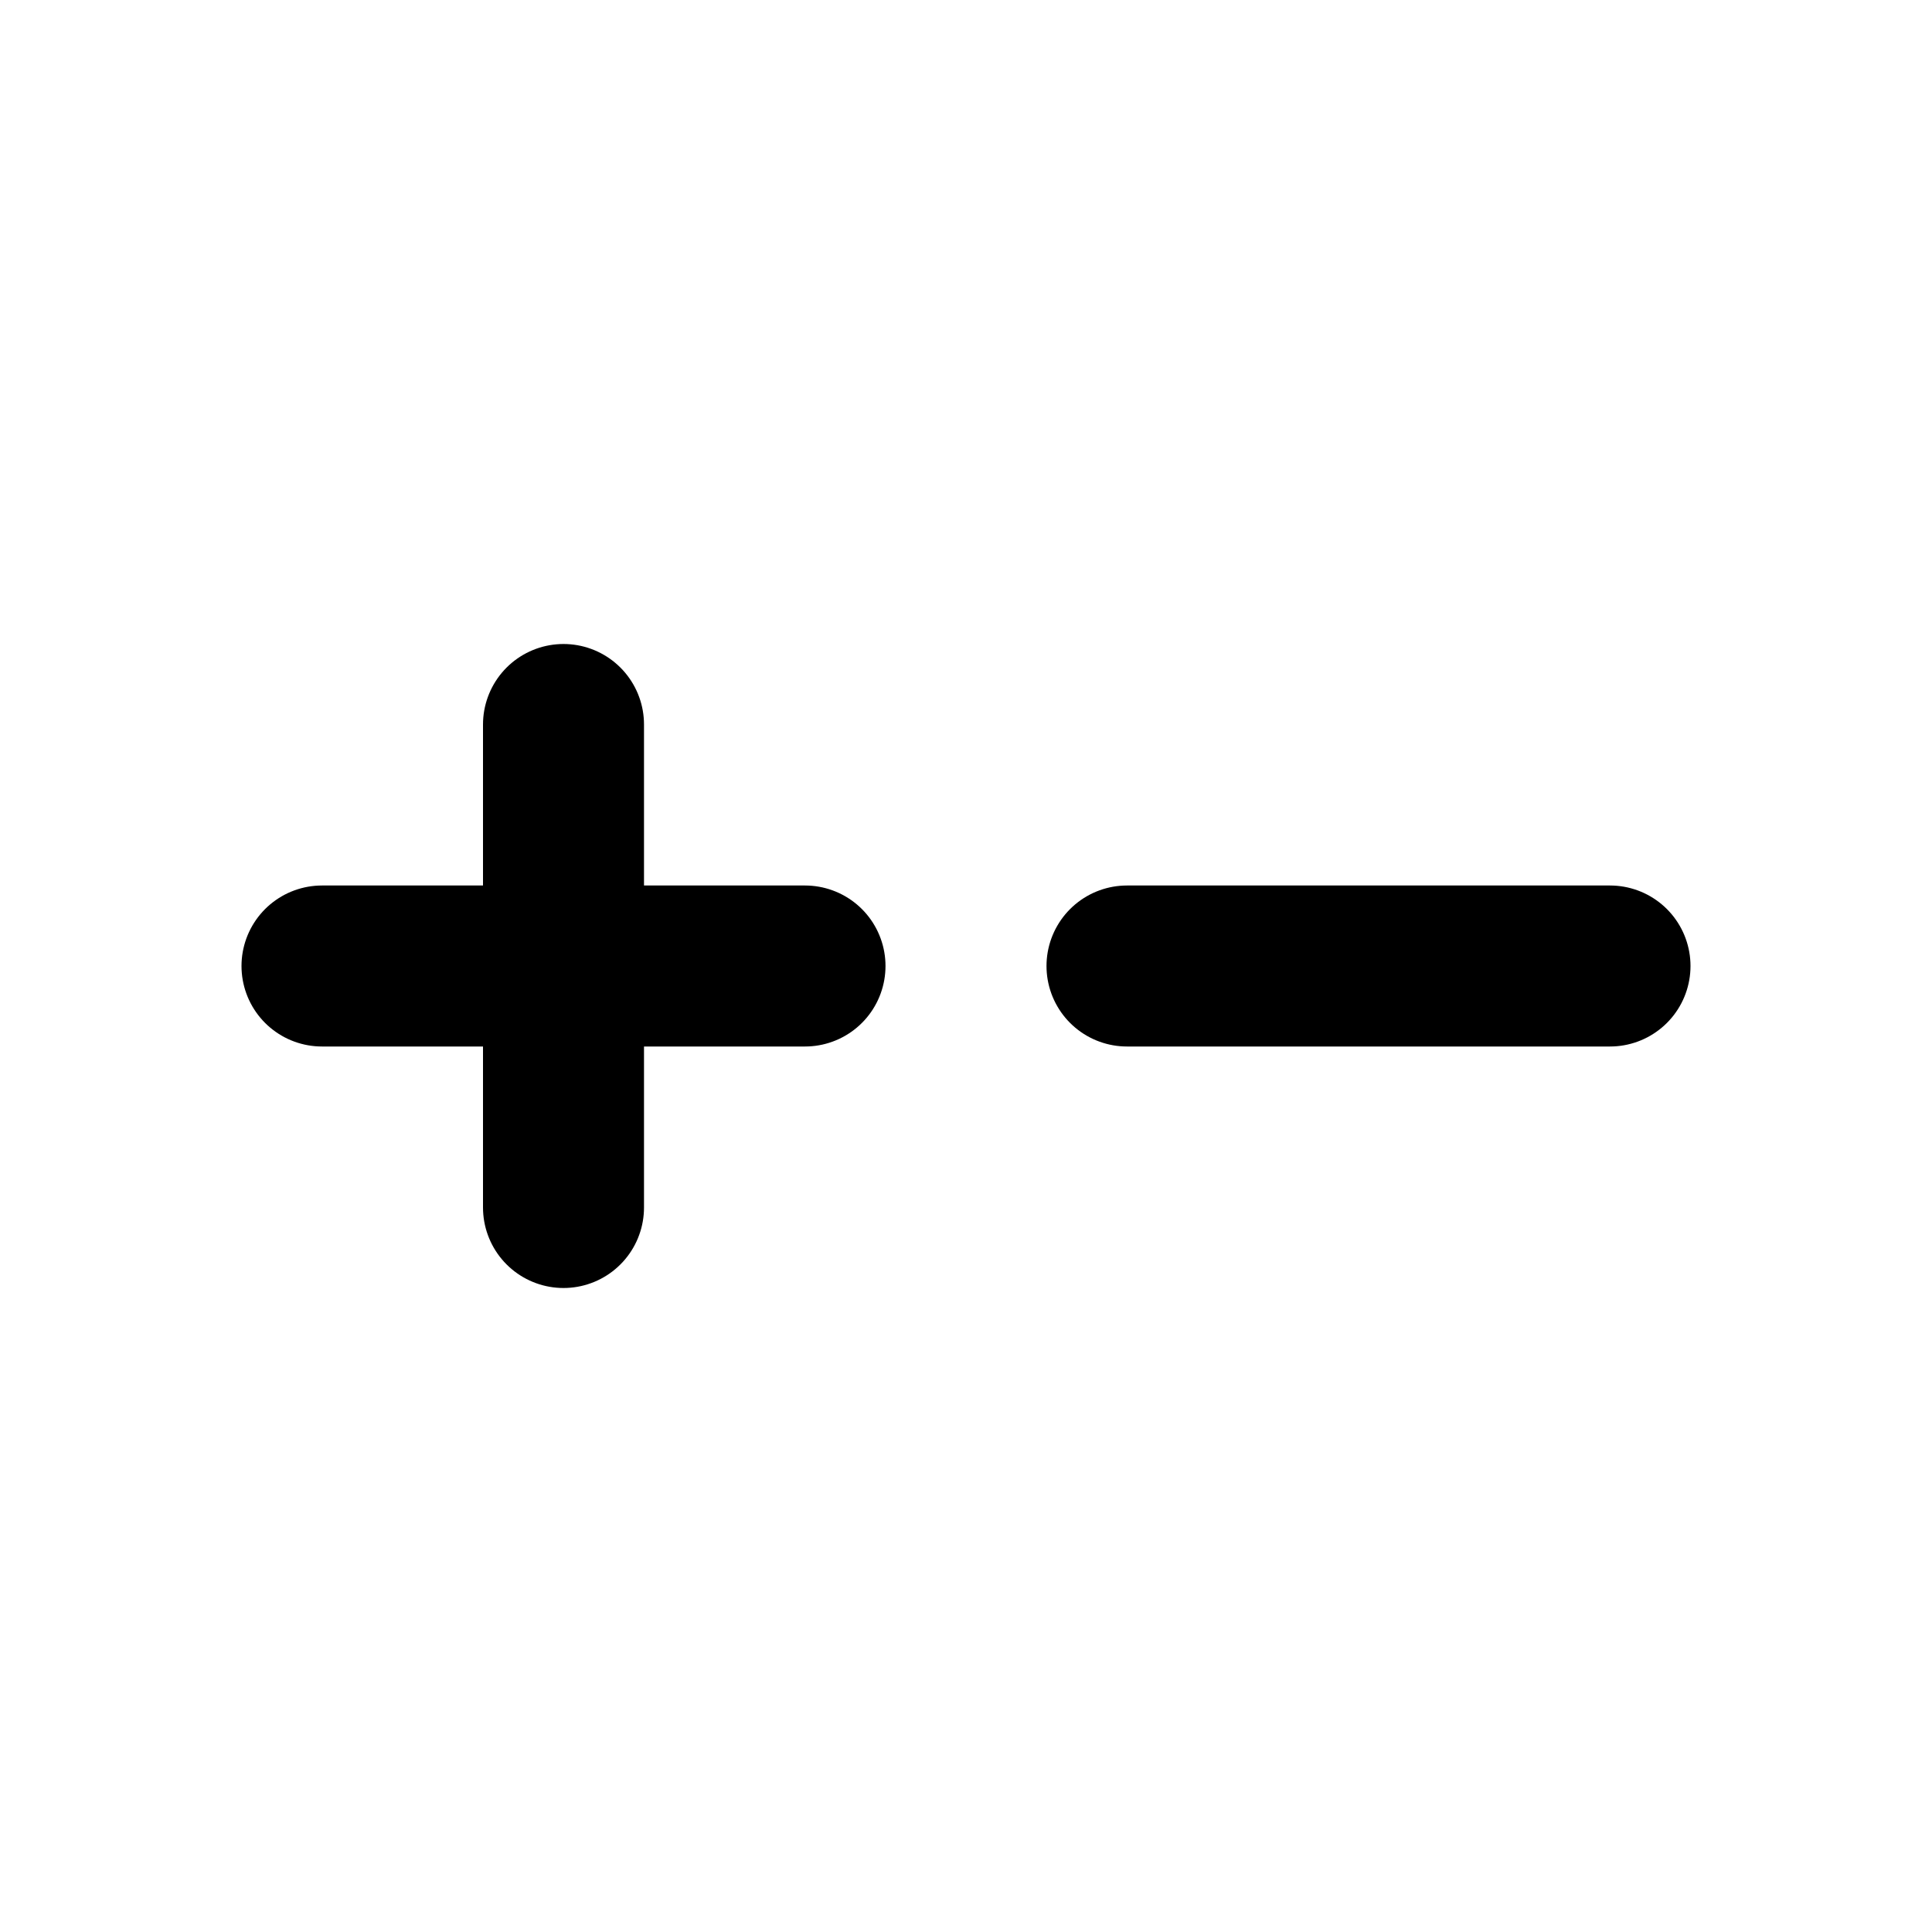
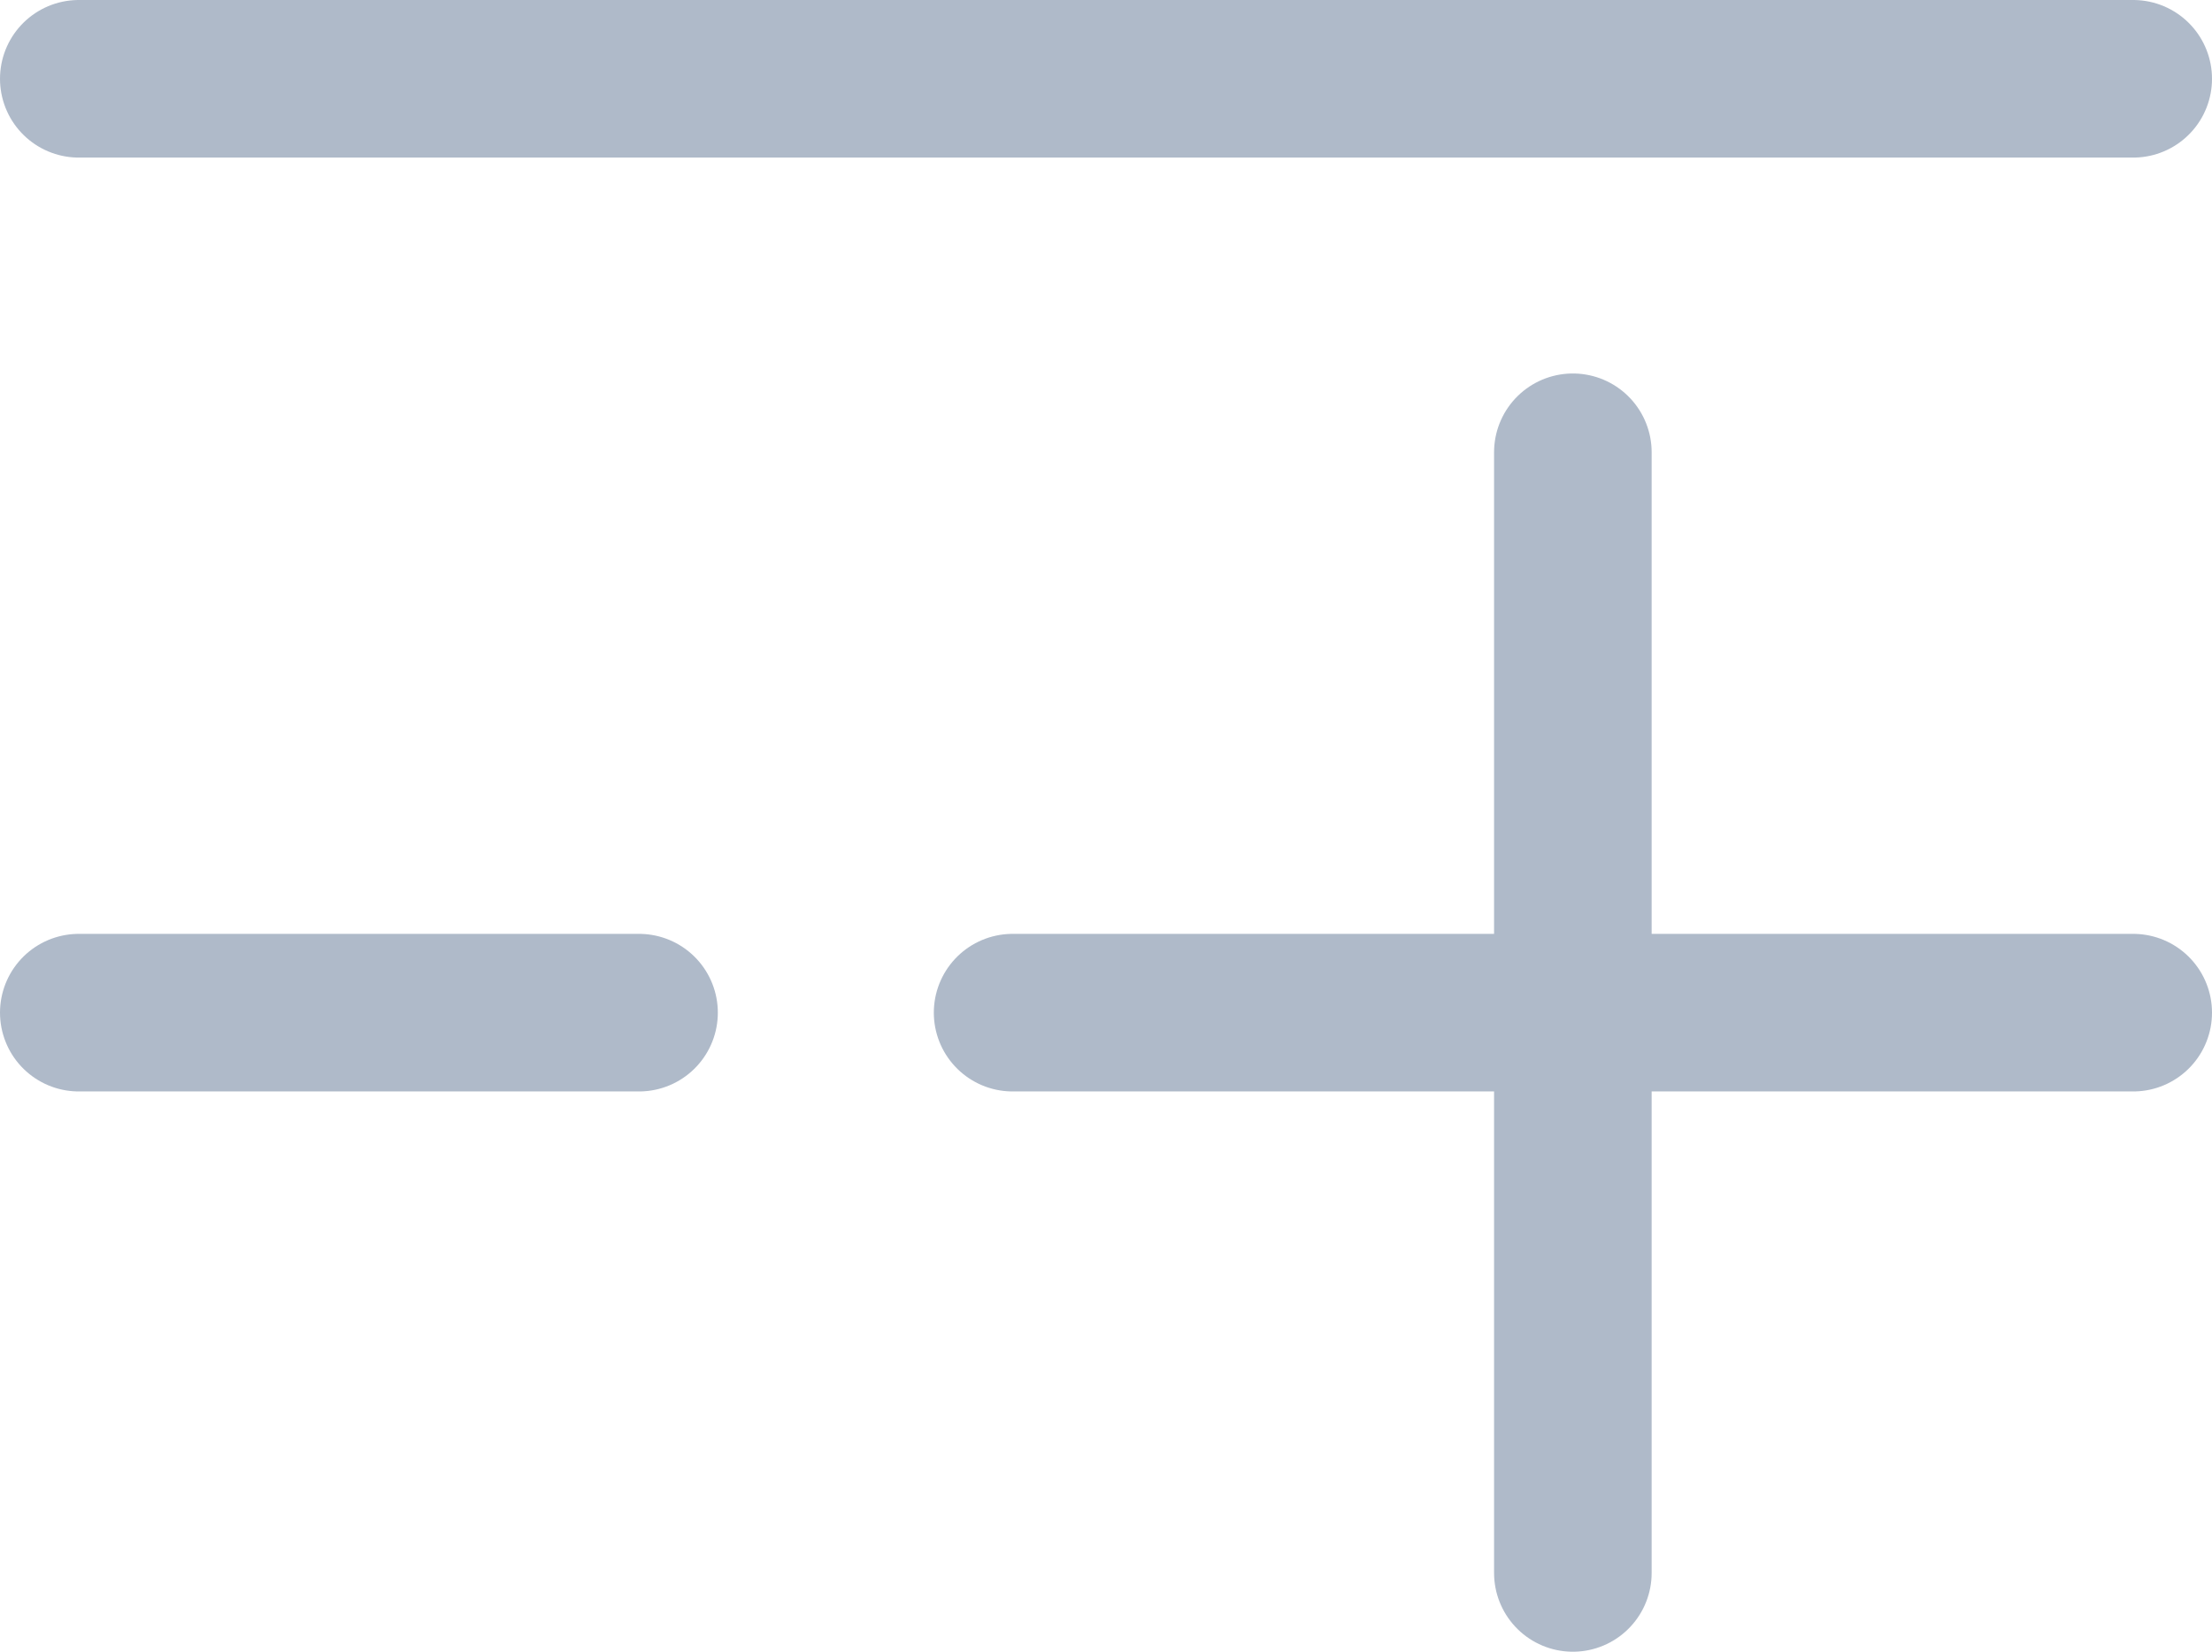
- <svg xmlns="http://www.w3.org/2000/svg" width="24px" height="24px" viewBox="0 0 24 24" fill="none">
-   <path stroke="currentColor" stroke-linecap="round" stroke-linejoin="round" stroke-width="2" d="M4 12h3m3 0H7m0 0V9m0 3v3m7-3h6" />
+ <svg xmlns="http://www.w3.org/2000/svg" width="21.056" height="15.722" viewBox="0 0 21.056 15.722">
+   <g id="save-to-list" transform="translate(-0.139 -0.139)">
+     <path id="Path" d="M0,.889H19.556" transform="translate(0.889)" fill="none" stroke="#afbac9" stroke-linecap="round" stroke-linejoin="round" stroke-miterlimit="10" stroke-width="1.5" />
+     <path id="Path-2" data-name="Path" d="M0,.889H5.333" transform="translate(0.889 8.889)" fill="none" stroke="#afbac9" stroke-linecap="round" stroke-linejoin="round" stroke-miterlimit="10" stroke-width="1.5" />
+     <path id="Path-3" data-name="Path" d="M0,.889H10.667" transform="translate(9.778 8.889)" fill="none" stroke="#afbac9" stroke-linecap="round" stroke-linejoin="round" stroke-miterlimit="10" stroke-width="1.5" />
+     <path id="Path-4" data-name="Path" d="M.889,0V10.667" transform="translate(14.222 4.444)" fill="none" stroke="#afbac9" stroke-linecap="round" stroke-linejoin="round" stroke-miterlimit="10" stroke-width="1.5" />
+   </g>
</svg>
